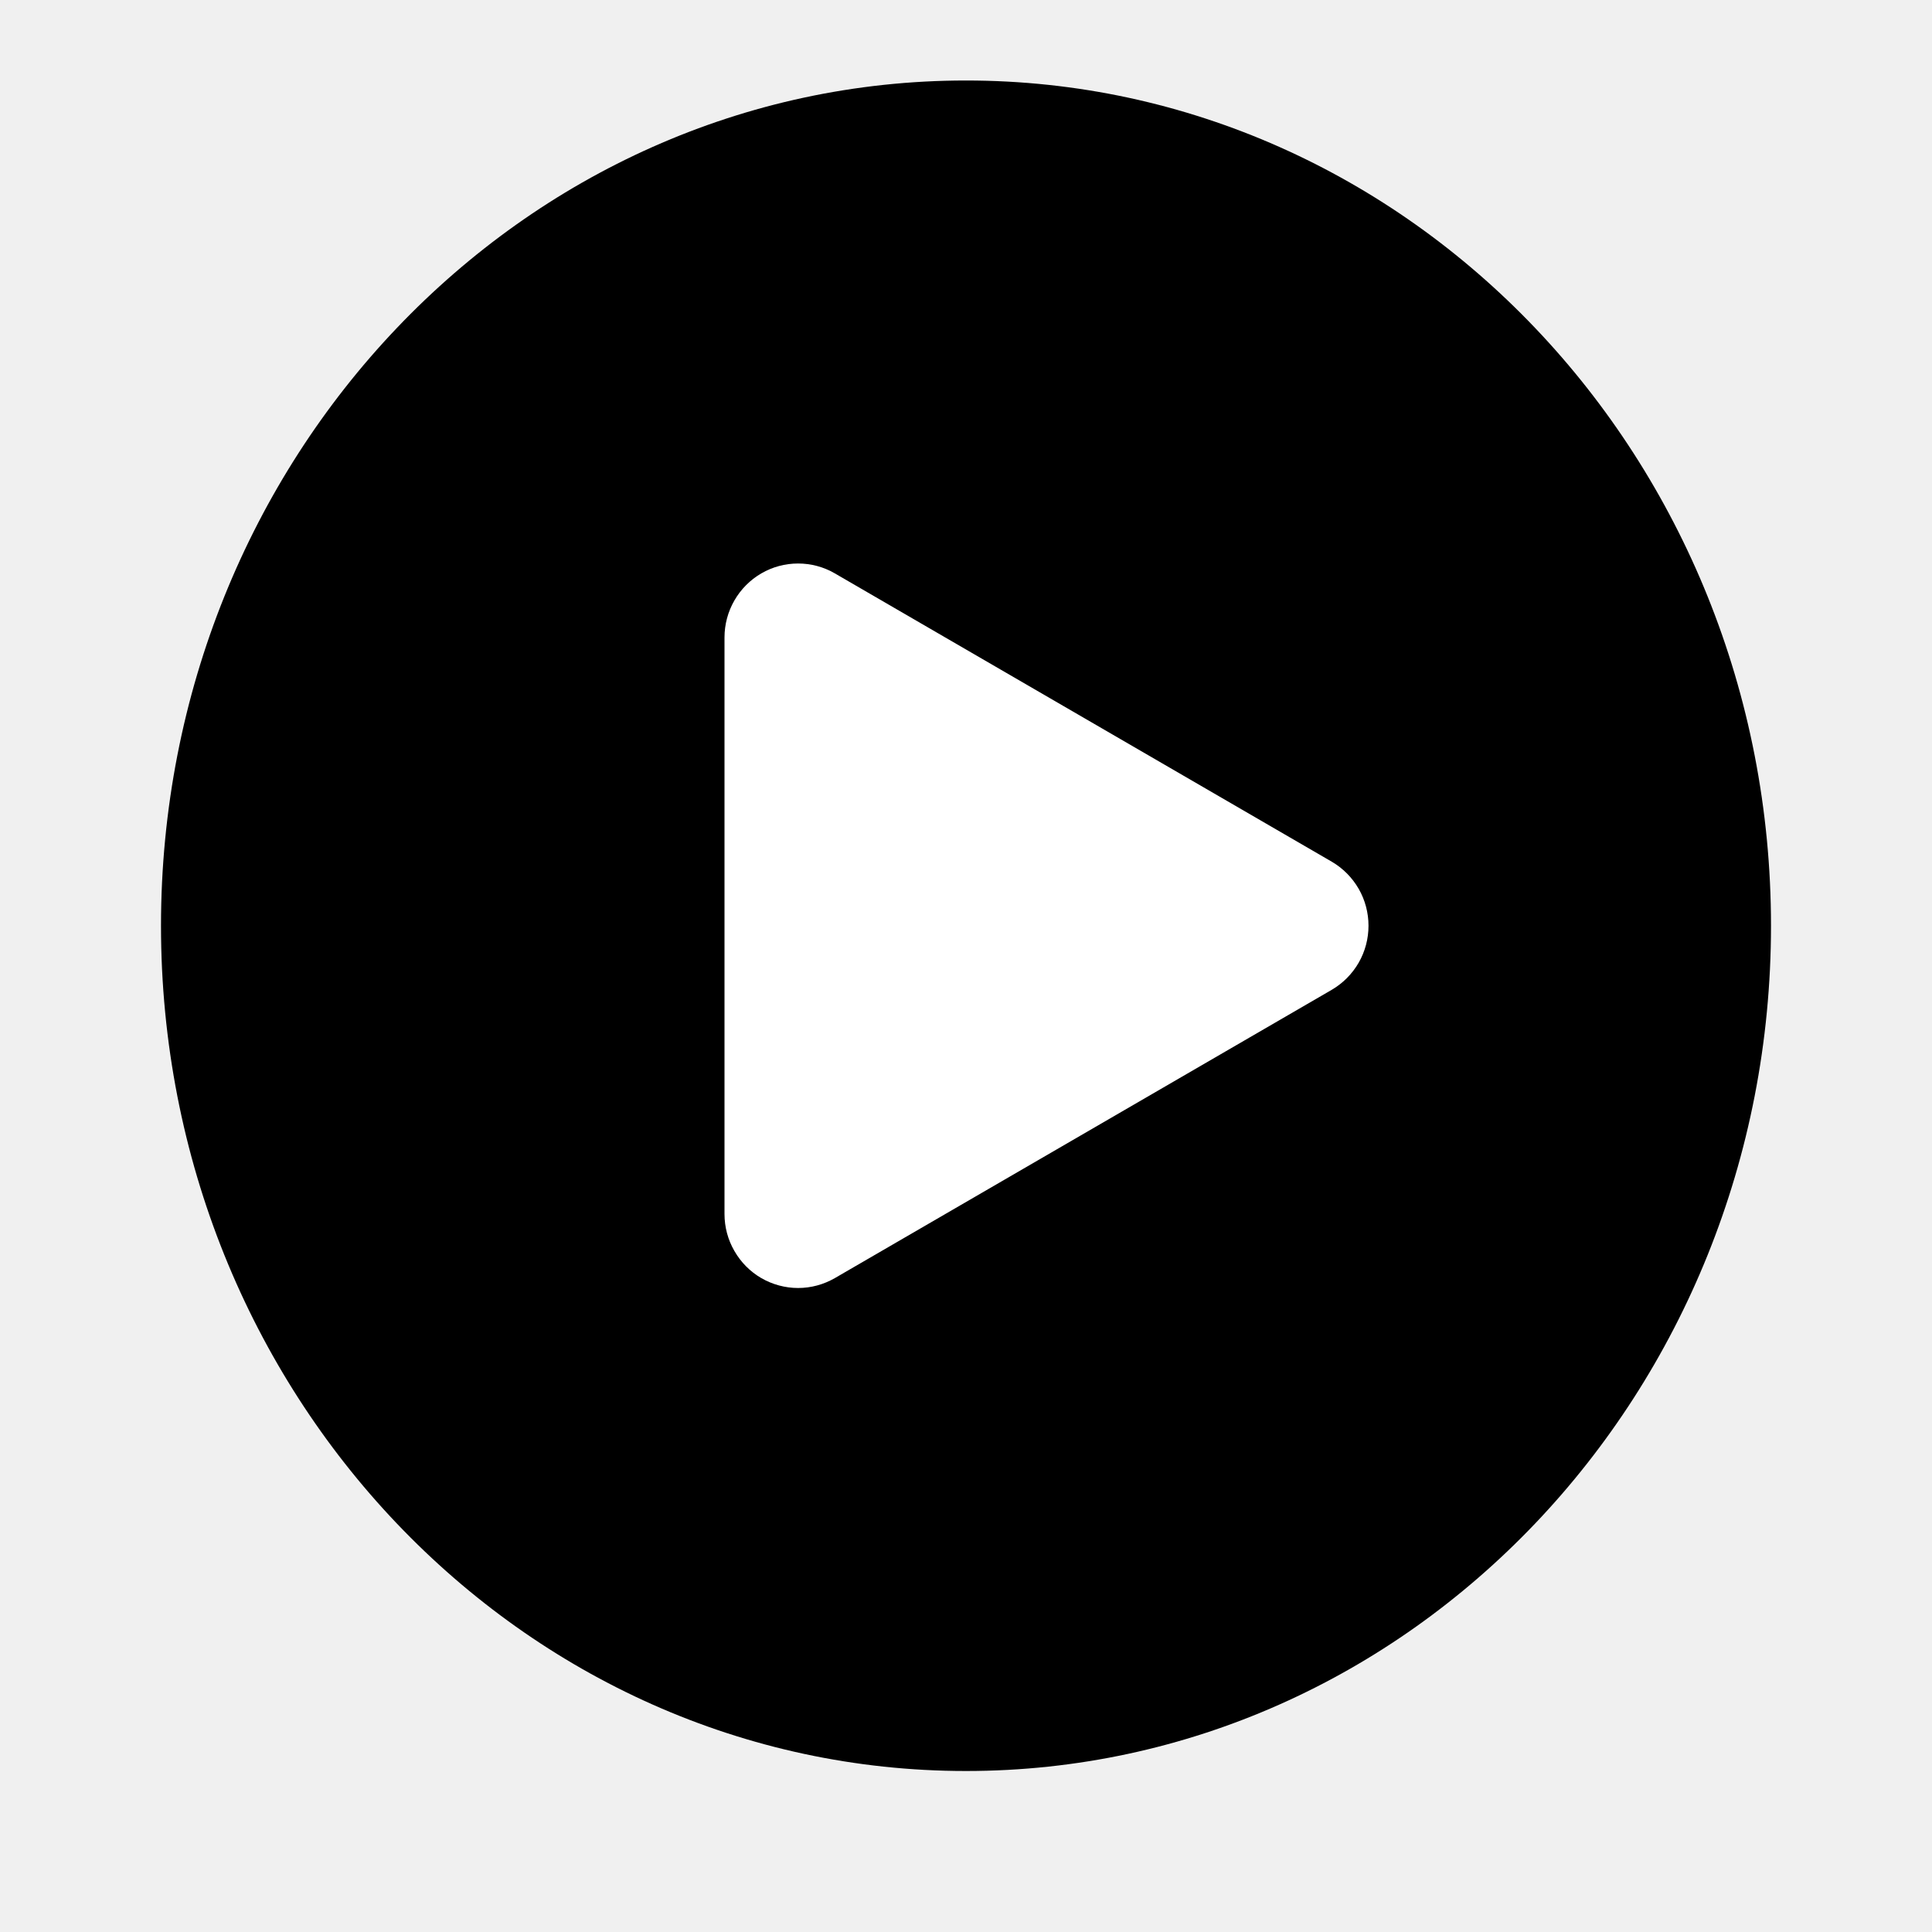
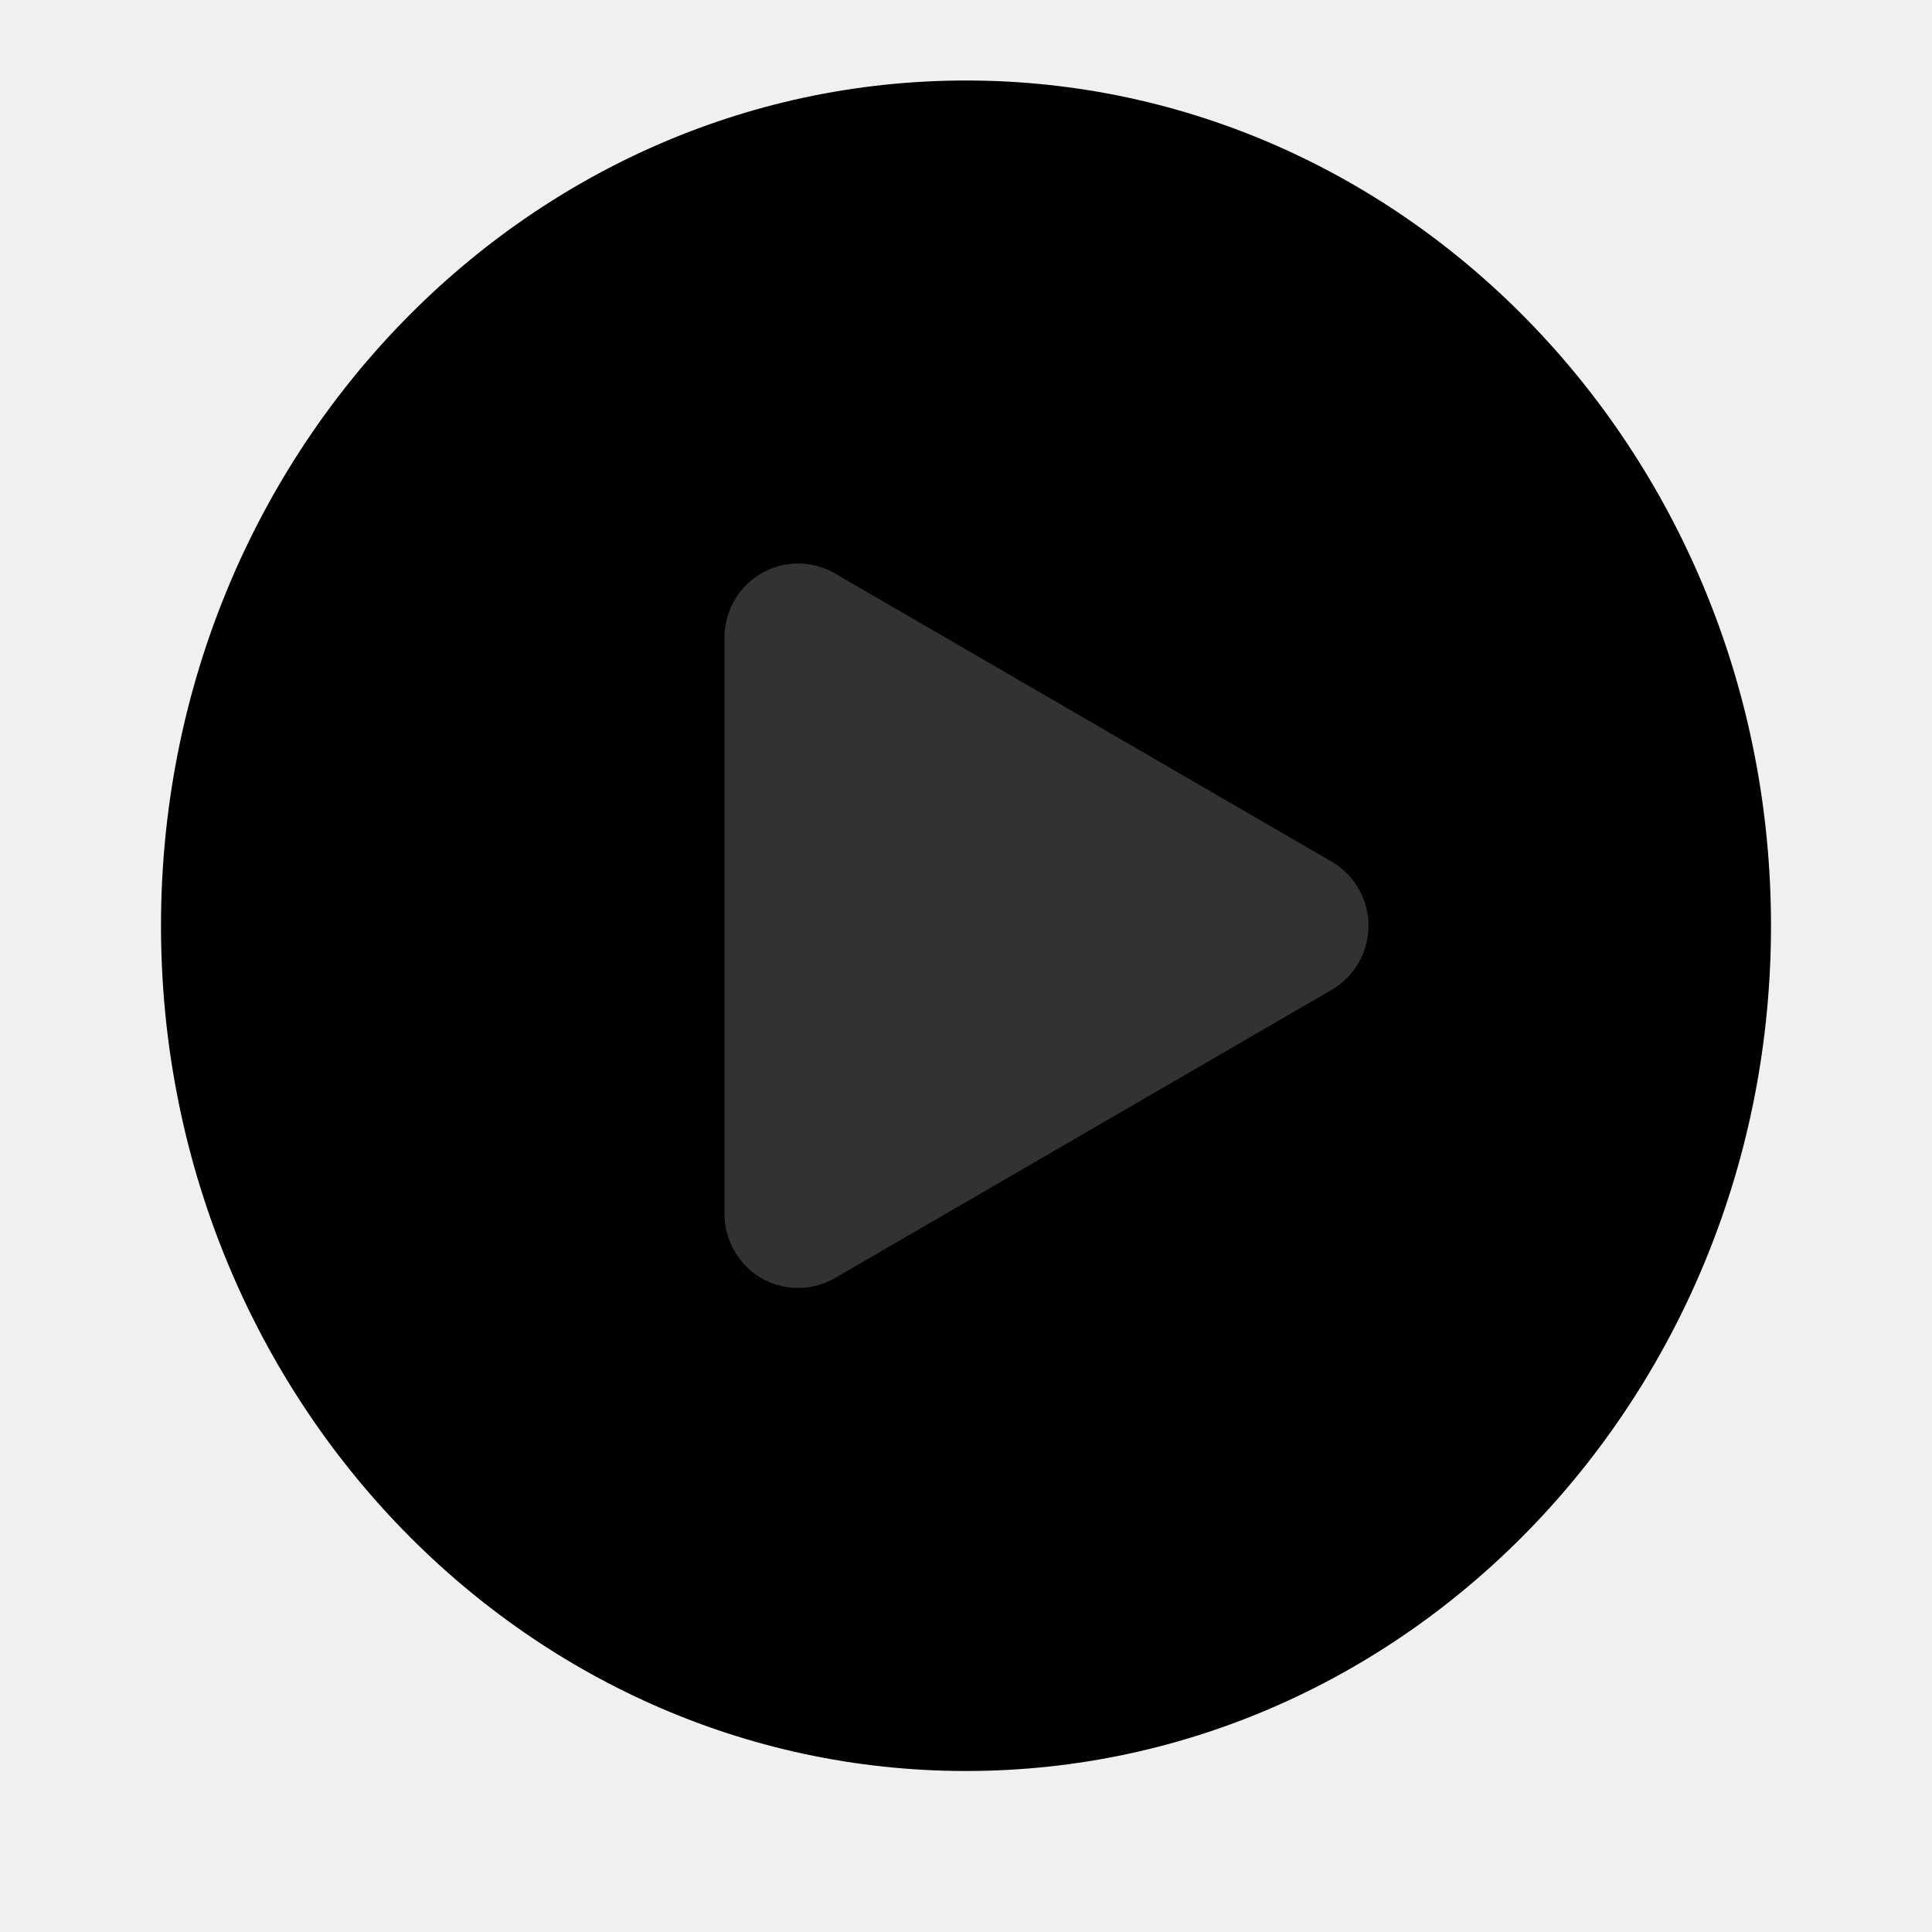
<svg xmlns="http://www.w3.org/2000/svg" width="24" height="24" viewBox="0 0 24 24" fill="none">
  <path d="M22 11.5C22 5.701 17.523 1 12 1C6.477 1 2 5.701 2 11.5C2 17.299 6.477 22 12 22C17.523 22 22 17.299 22 11.5Z" fill="currentColor" />
-   <path d="M16.543 10.704C16.682 10.785 16.797 10.901 16.878 11.041C16.958 11.18 17 11.339 17 11.5C17 11.661 16.958 11.82 16.878 11.959C16.797 12.099 16.682 12.215 16.543 12.296L10.371 15.877C10.232 15.957 10.075 16 9.914 16C9.754 16 9.596 15.957 9.457 15.877C9.318 15.796 9.203 15.68 9.123 15.54C9.042 15.401 9 15.242 9 15.081V7.919C9 7.758 9.042 7.599 9.123 7.459C9.203 7.32 9.318 7.204 9.457 7.123C9.596 7.042 9.754 7 9.914 7C10.075 7 10.232 7.042 10.371 7.123L16.543 10.704Z" fill="#fff" />
+   <path d="M16.543 10.704C16.682 10.785 16.797 10.901 16.878 11.041C16.958 11.18 17 11.339 17 11.5C17 11.661 16.958 11.82 16.878 11.959C16.797 12.099 16.682 12.215 16.543 12.296L10.371 15.877C10.232 15.957 10.075 16 9.914 16C9.754 16 9.596 15.957 9.457 15.877C9.318 15.796 9.203 15.68 9.123 15.54C9.042 15.401 9 15.242 9 15.081V7.919C9 7.758 9.042 7.599 9.123 7.459C9.203 7.32 9.318 7.204 9.457 7.123C9.596 7.042 9.754 7 9.914 7C10.075 7 10.232 7.042 10.371 7.123L16.543 10.704Z" fill="#323232" />
</svg>
